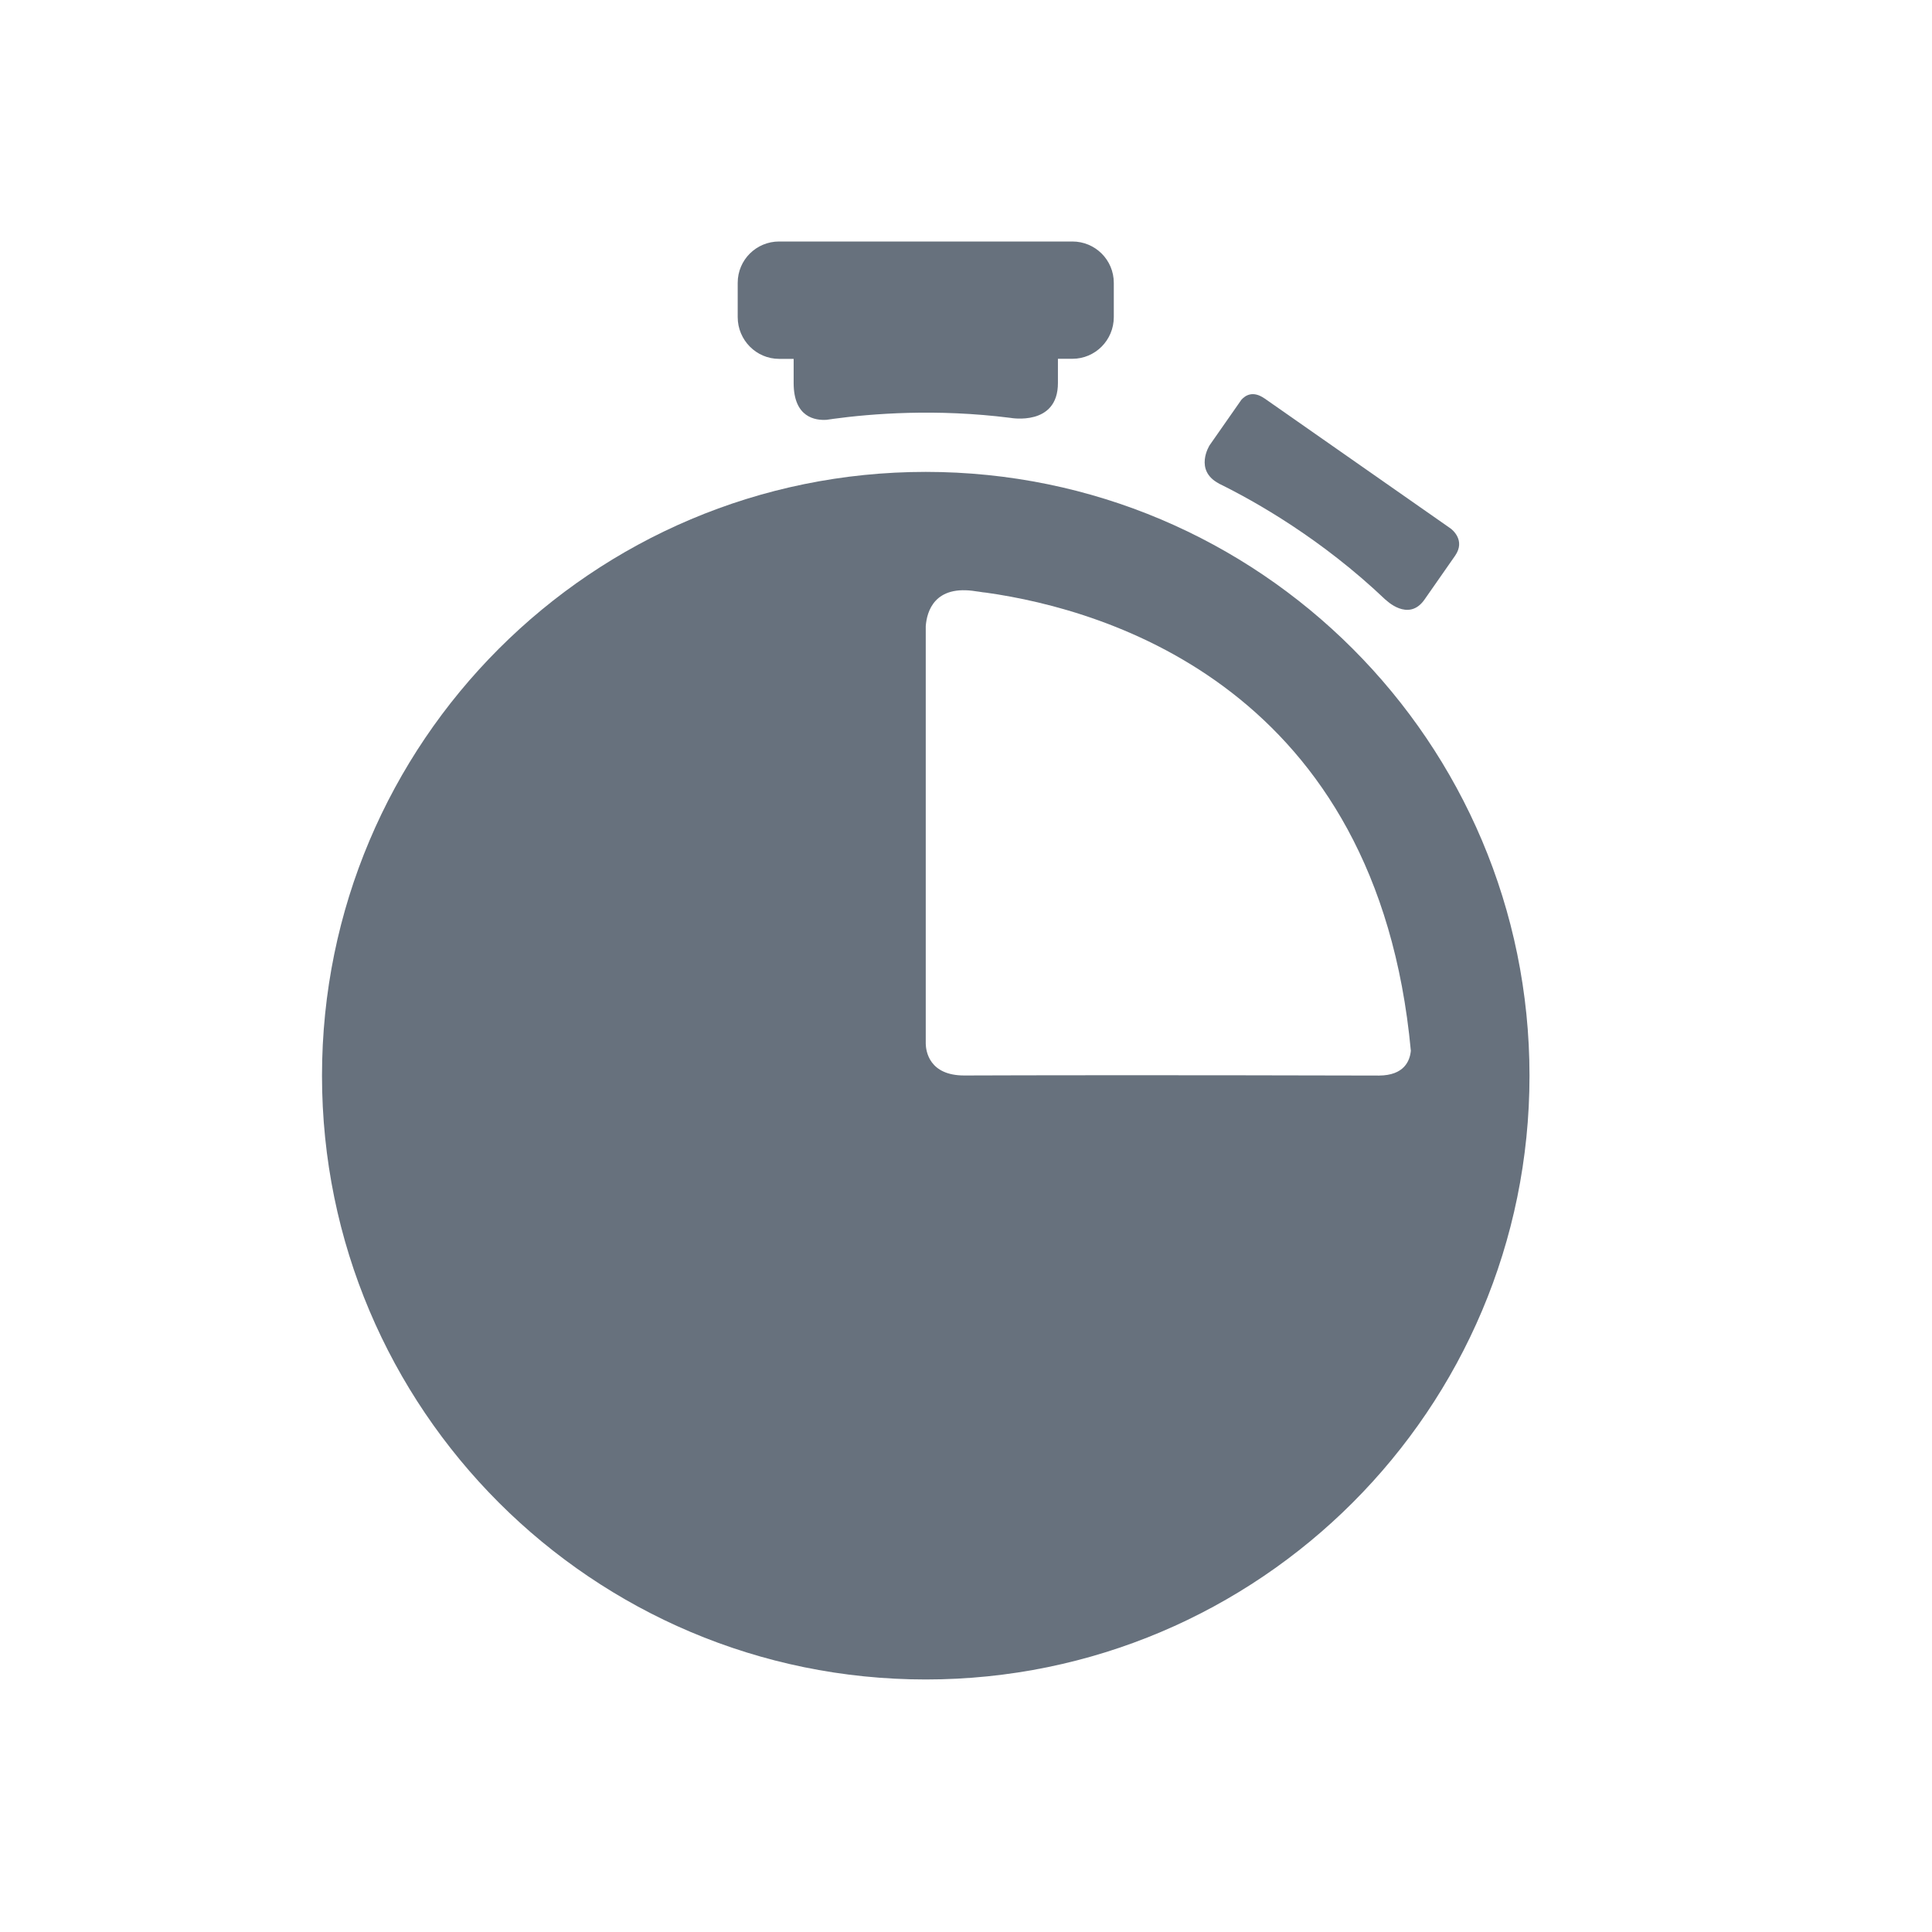
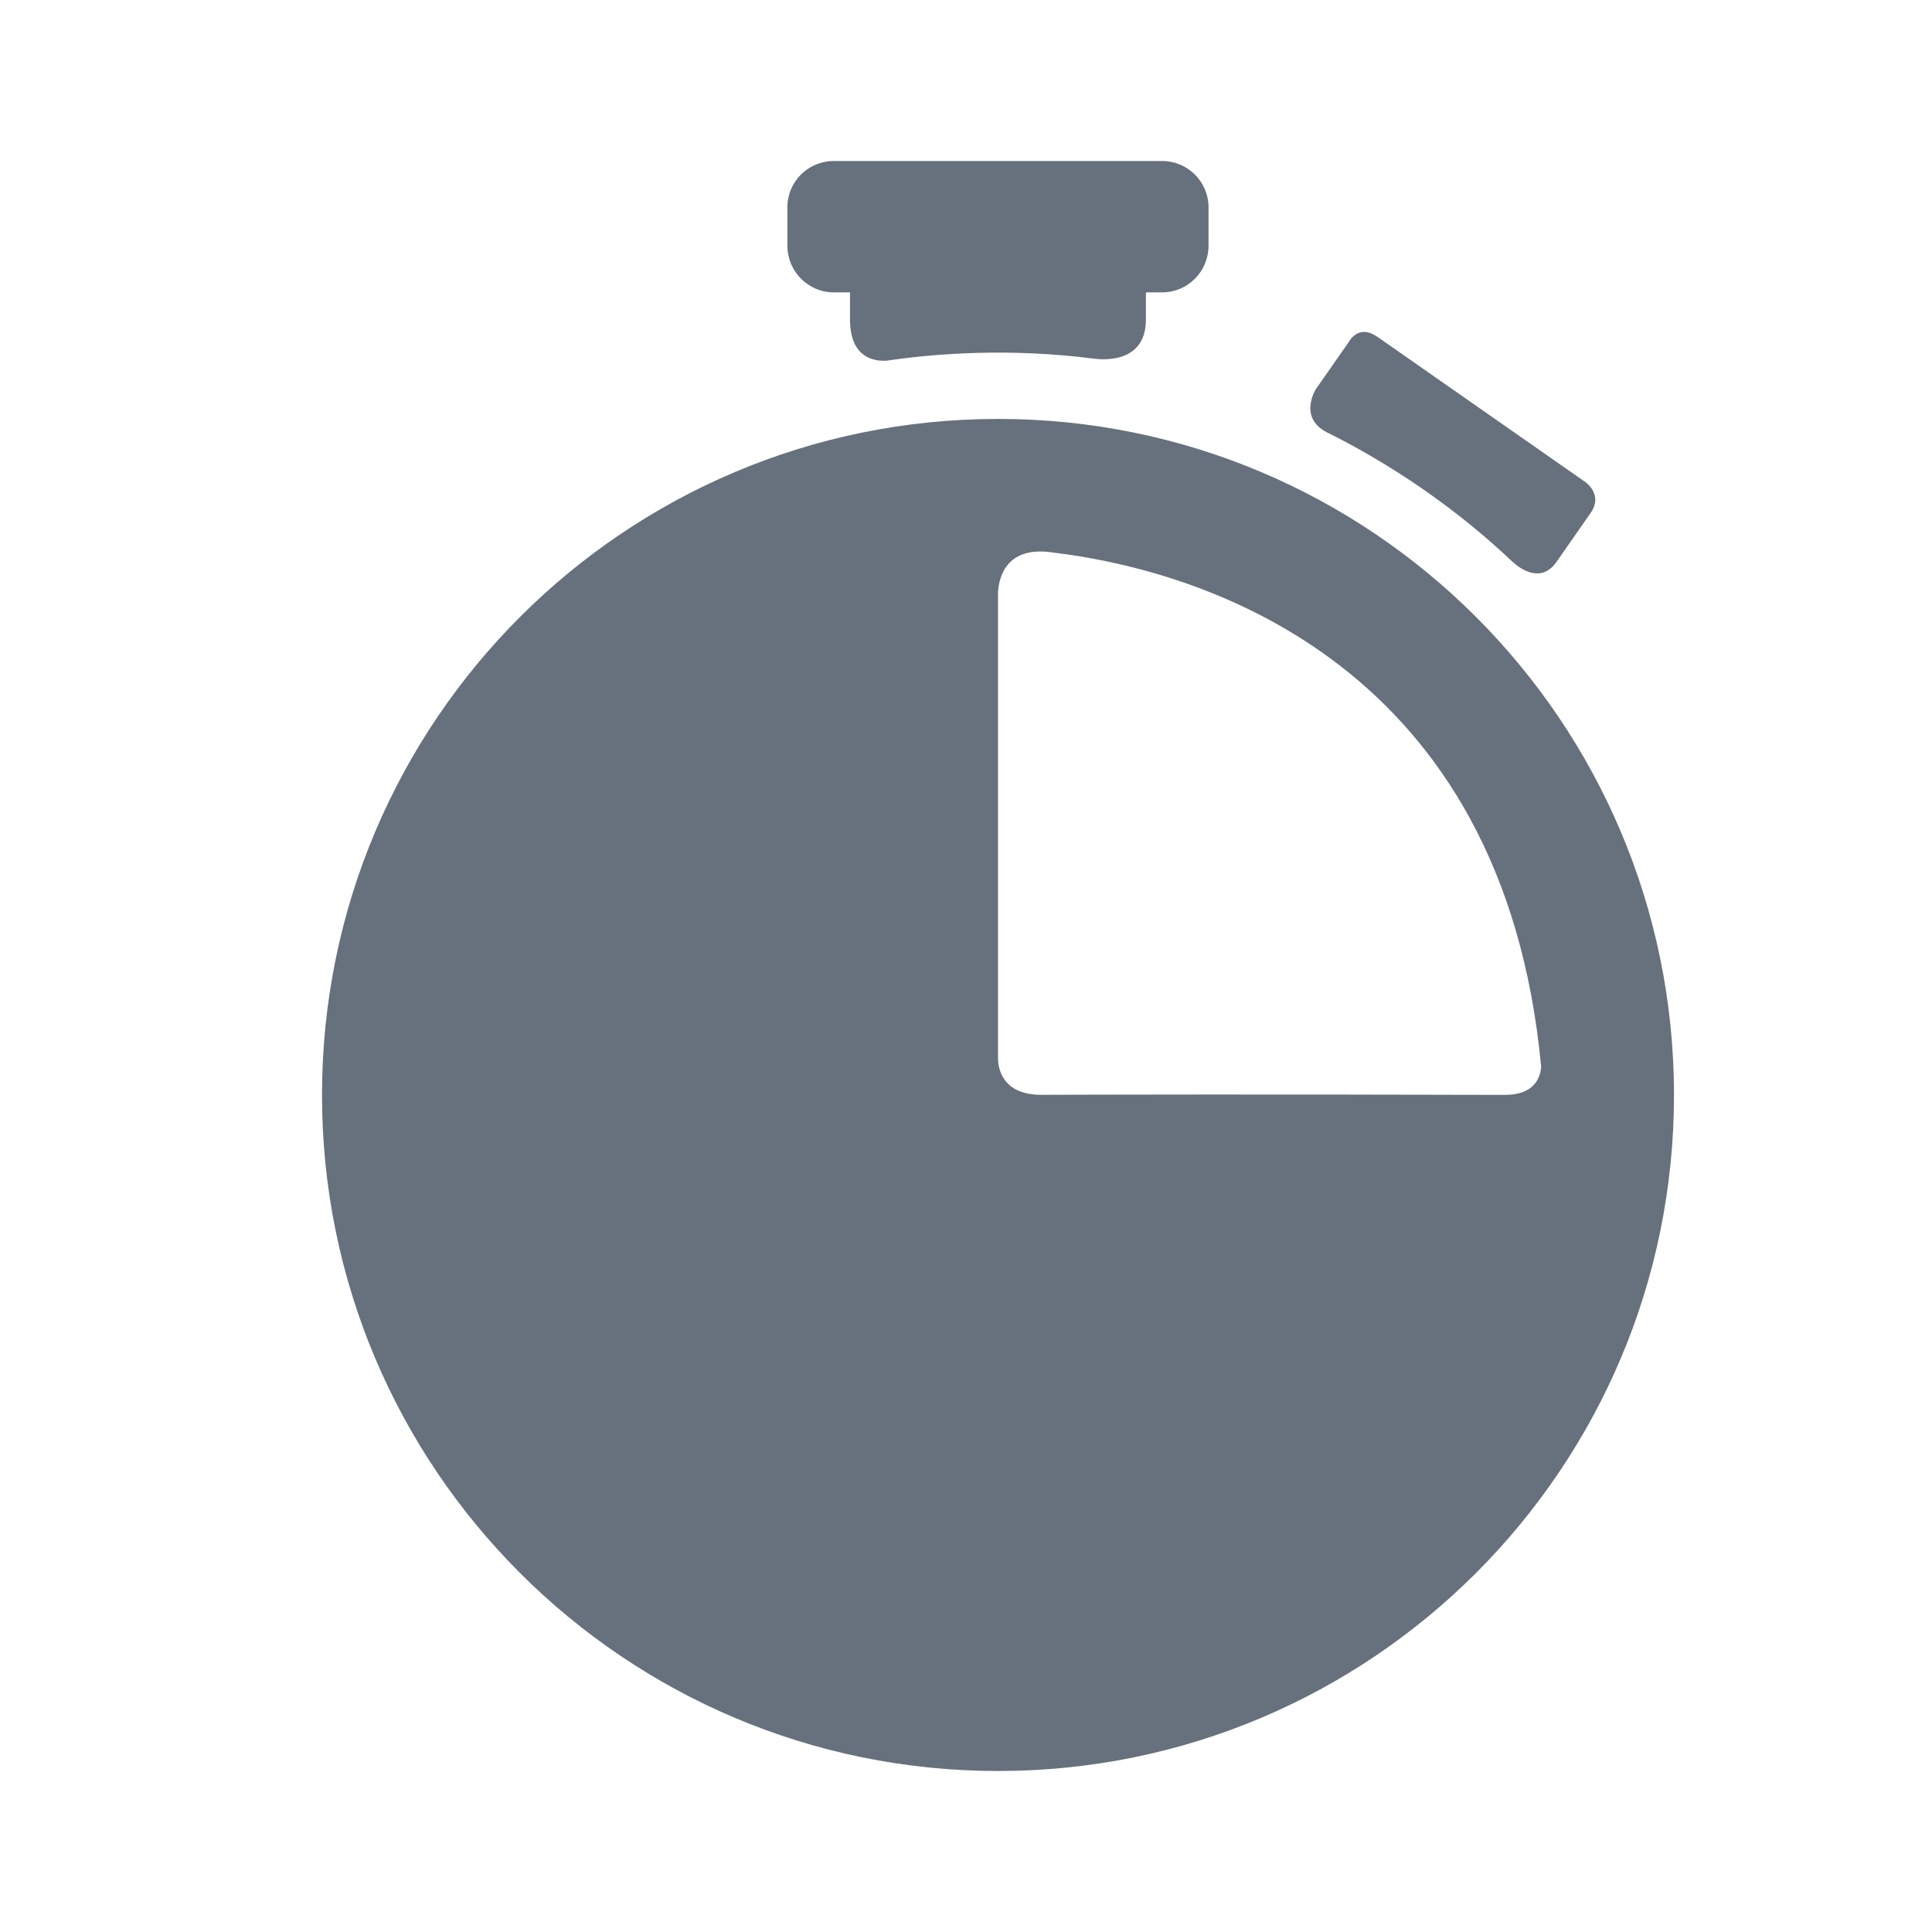
<svg xmlns="http://www.w3.org/2000/svg" width="24" height="24" viewBox="0 0 24 24" fill="none">
-   <path d="M17.212 7.449C17.212 7.449 17.495 7.734 17.695 7.449L18.076 6.903C18.209 6.711 18.037 6.578 18.02 6.565L15.708 4.949H15.707C15.565 4.85 15.47 4.911 15.421 4.966L15.379 5.026L15.027 5.53C15.025 5.532 14.829 5.843 15.143 6.007V6.008C15.594 6.229 16.42 6.696 17.211 7.45L17.212 7.449Z" fill="#67717D" />
-   <path d="M13.322 3H9.678C9.396 3 9.164 3.227 9.164 3.514V3.939C9.164 4.226 9.396 4.458 9.678 4.458H9.859V4.758C9.859 5.189 10.131 5.224 10.268 5.215C10.291 5.212 10.315 5.208 10.34 5.205L10.344 5.204H10.344C10.829 5.138 11.632 5.074 12.553 5.191L12.553 5.191C12.553 5.191 13.143 5.3 13.142 4.757V4.457H13.322C13.605 4.457 13.836 4.226 13.836 3.939V3.514C13.836 3.227 13.604 3 13.322 3Z" fill="#67717D" />
-   <path d="M11.5 5.862C7.358 5.862 4 9.22 4 13.363C4 17.504 7.358 20.863 11.5 20.863C15.643 20.863 19 17.504 19 13.363C19 9.22 15.643 5.862 11.5 5.862ZM11.98 13.36C11.54 13.361 11.502 13.054 11.5 12.966V7.779C11.513 7.598 11.607 7.259 12.129 7.346C12.139 7.348 12.149 7.349 12.16 7.35C12.193 7.356 12.225 7.36 12.249 7.362C13.771 7.576 17.109 8.566 17.526 13.053C17.514 13.178 17.444 13.359 17.131 13.361C14.445 13.354 12.746 13.357 11.98 13.36Z" fill="#67717D" />
+   <path d="M18.793 6.981C18.793 6.981 19.11 7.3 19.334 6.982L19.761 6.37C19.91 6.155 19.718 6.006 19.698 5.991L17.109 4.183H17.108C16.949 4.072 16.843 4.139 16.788 4.201L16.741 4.268L16.347 4.833C16.345 4.835 16.125 5.183 16.477 5.367V5.368C16.982 5.616 17.907 6.139 18.793 6.983L18.793 6.981Z" fill="#67717D" />
+   <path d="M14.436 2H10.357C10.041 2 9.781 2.254 9.781 2.576V3.051C9.781 3.373 10.041 3.632 10.357 3.632H10.559V3.968C10.559 4.45 10.864 4.491 11.017 4.48C11.043 4.476 11.07 4.472 11.098 4.469L11.102 4.468H11.102C11.645 4.393 12.544 4.322 13.576 4.454L13.576 4.453C13.576 4.453 14.237 4.575 14.235 3.968V3.632H14.437C14.754 3.632 15.013 3.373 15.013 3.051V2.576C15.012 2.255 14.753 2 14.436 2Z" fill="#67717D" />
+   <path d="M12.398 5.204C7.76 5.204 4 8.964 4 13.603C4 18.24 7.76 22 12.398 22C17.036 22 20.795 18.24 20.795 13.603C20.795 8.964 17.036 5.204 12.398 5.204ZM12.935 13.6C12.442 13.601 12.4 13.257 12.398 13.158V7.351C12.412 7.149 12.517 6.768 13.102 6.867C13.113 6.868 13.124 6.869 13.136 6.871C13.174 6.877 13.209 6.882 13.237 6.884C14.94 7.124 18.678 8.232 19.145 13.256C19.132 13.396 19.052 13.599 18.703 13.601C15.695 13.593 13.793 13.597 12.935 13.6Z" fill="#67717D" />
</svg>
